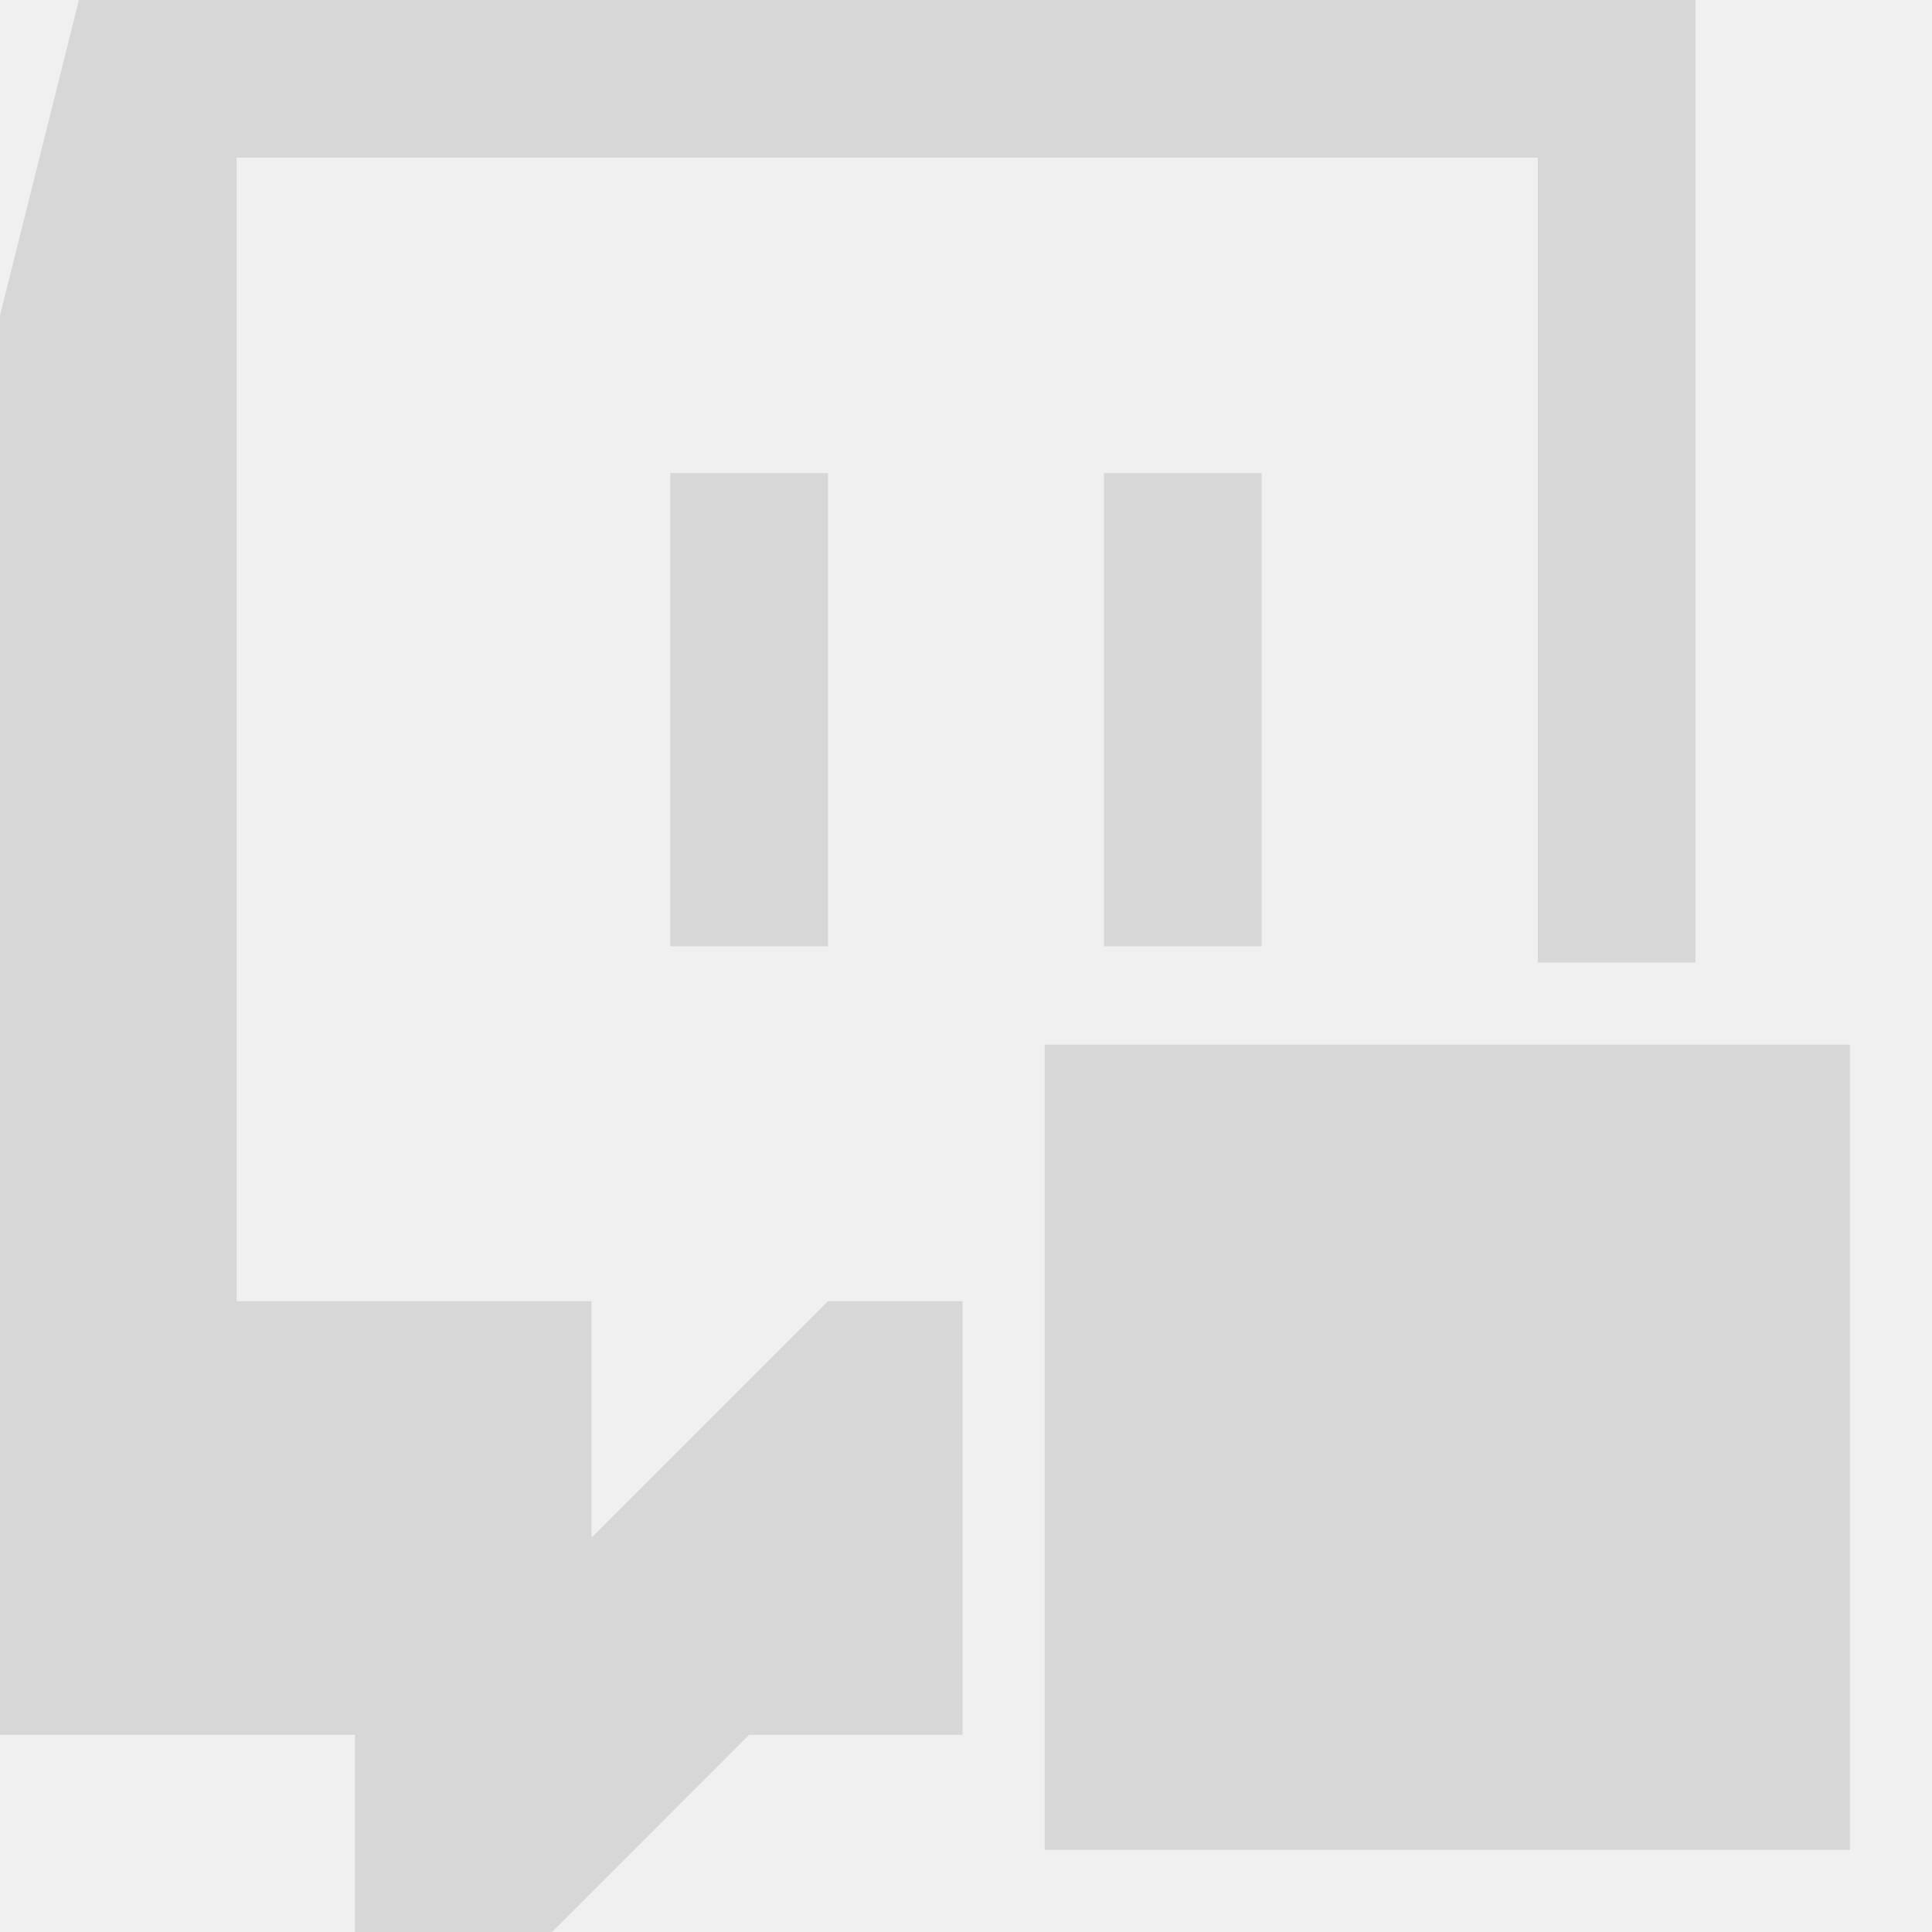
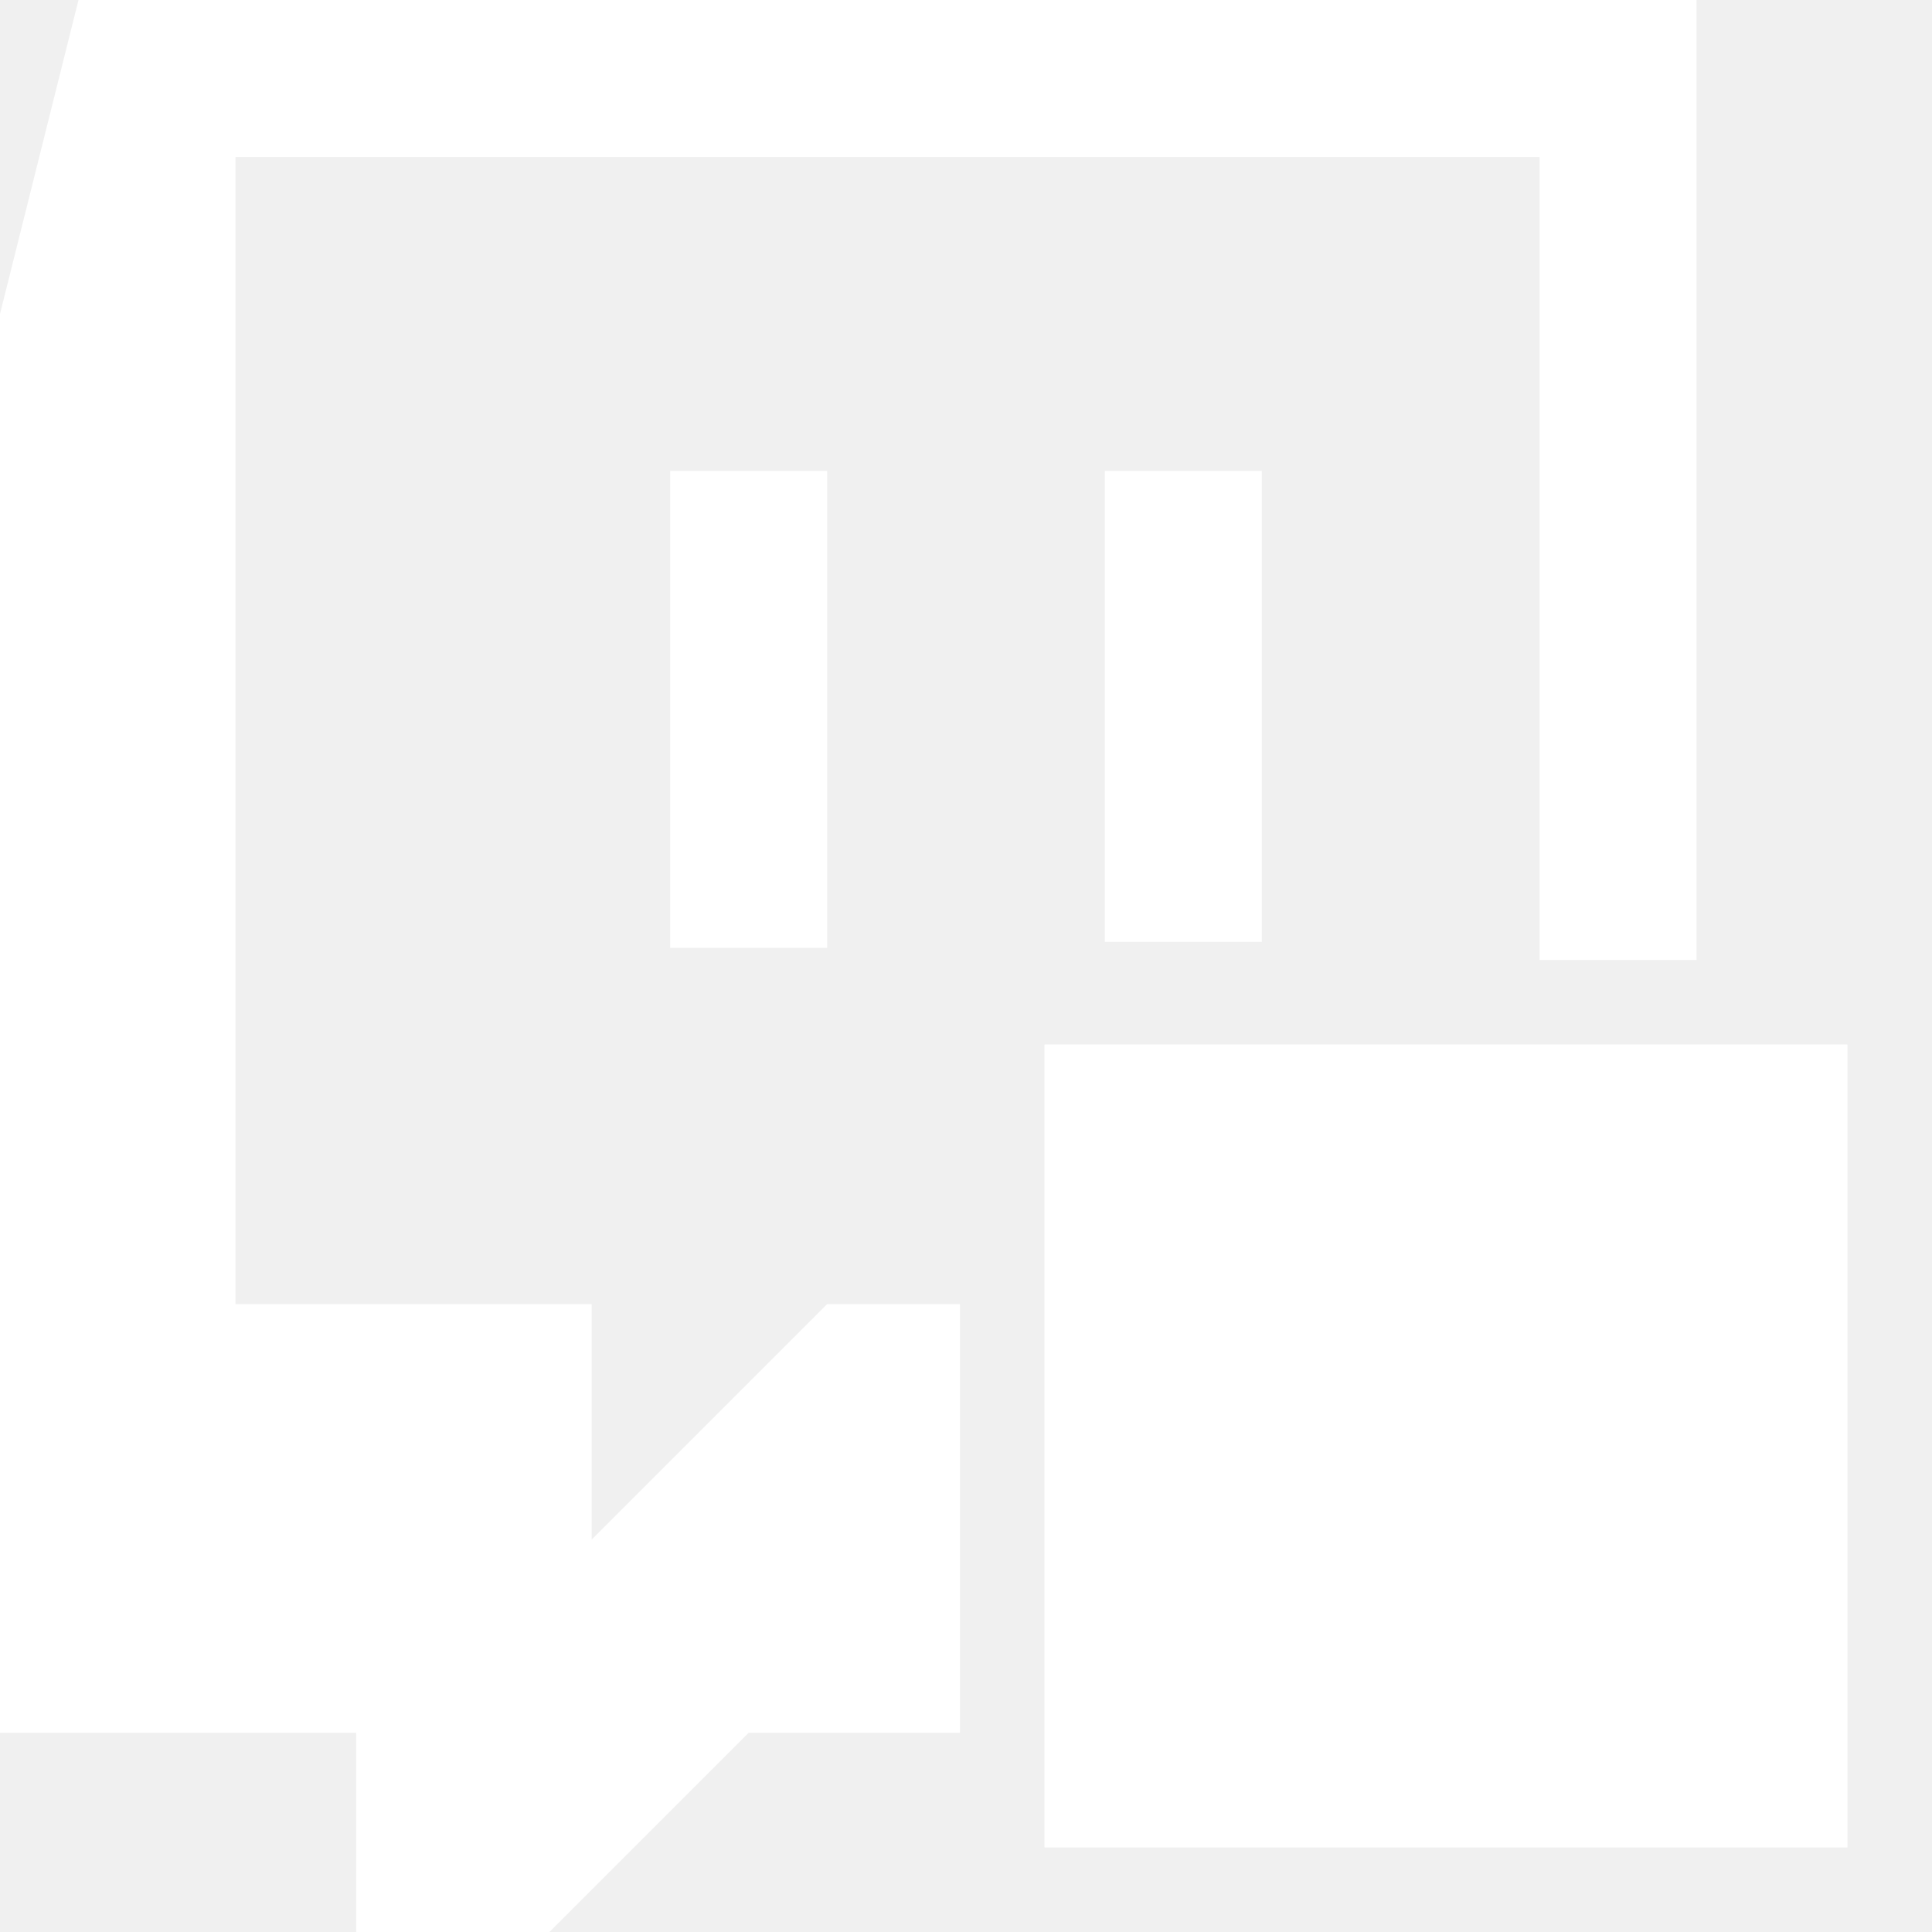
- <svg xmlns="http://www.w3.org/2000/svg" xmlns:xlink="http://www.w3.org/1999/xlink" width="32" height="32" id="svg2424" version="1.0">
-   <defs id="defs2426">
-     <linearGradient gradientUnits="userSpaceOnUse" id="path1082_2_" y2="129.347" x2="112.499" y1="6.137" x1="112.499" gradientTransform="translate(287,-83)">
-       <stop id="stop193" offset="0" style="stop-color:#ffffff;stop-opacity:0" />
-       <stop id="stop195" offset="1" style="stop-color:#ffffff;stop-opacity:0.275;" />
-       <midPointStop id="midPointStop197" style="stop-color:#FFFFFF" offset="0" />
-       <midPointStop id="midPointStop199" style="stop-color:#FFFFFF" offset="0.5" />
-       <midPointStop id="midPointStop201" style="stop-color:#000000" offset="1" />
-     </linearGradient>
-     <linearGradient id="linearGradient3388">
-       <stop style="stop-color:#000000;stop-opacity:0;" offset="0" id="stop3390" />
-       <stop style="stop-color:#000000;stop-opacity:0.371;" offset="1" id="stop3392" />
-     </linearGradient>
-     <linearGradient id="linearGradient4346">
-       <stop style="stop-color:#00bdec;stop-opacity:1" offset="0" id="stop4348" />
-       <stop style="stop-color:#40bfde;stop-opacity:1" offset="1" id="stop4350" />
-     </linearGradient>
-     <linearGradient xlink:href="#linearGradient4346" id="linearGradient4352" x1="400.614" y1="634.151" x2="616.486" y2="666.978" gradientUnits="userSpaceOnUse" />
-     <linearGradient id="linearGradient5323">
-       <stop style="stop-color:#6e6e6e;stop-opacity:1" offset="0" id="stop5325" />
-       <stop style="stop-color:#4d4d4d;stop-opacity:1" offset="1" id="stop5327" />
-     </linearGradient>
-     <linearGradient xlink:href="#linearGradient5323" id="linearGradient5329" x1="291.836" y1="238.082" x2="650.814" y2="348.969" gradientUnits="userSpaceOnUse" />
-     <linearGradient xlink:href="#path1082_2_" id="linearGradient2216" gradientUnits="userSpaceOnUse" gradientTransform="matrix(-0.3937741,0,0,0.393752,978.3497,416.9815)" x1="541.335" y1="104.507" x2="606.912" y2="303.14" />
-     <linearGradient gradientUnits="userSpaceOnUse" y2="666.978" x2="616.486" y1="634.151" x1="400.614" id="linearGradient4255" xlink:href="#linearGradient4346" />
-     <linearGradient gradientUnits="userSpaceOnUse" y2="348.969" x2="650.814" y1="238.082" x1="291.836" id="linearGradient4257" xlink:href="#linearGradient5323" />
-     <linearGradient y2="303.14" x2="606.912" y1="104.507" x1="541.335" gradientTransform="matrix(-0.3937741,0,0,0.393752,978.3497,416.9815)" gradientUnits="userSpaceOnUse" id="linearGradient4259" xlink:href="#path1082_2_" />
-     <linearGradient xlink:href="#linearGradient4346" id="linearGradient4175" x1="400.614" y1="634.151" x2="616.486" y2="666.978" gradientUnits="userSpaceOnUse" />
-     <linearGradient xlink:href="#linearGradient5323" id="linearGradient4177" x1="291.836" y1="238.082" x2="650.814" y2="348.969" gradientUnits="userSpaceOnUse" />
-     <linearGradient xlink:href="#path1082_2_" id="linearGradient4179" gradientUnits="userSpaceOnUse" gradientTransform="matrix(-0.3937741,0,0,0.393752,978.3497,416.9815)" x1="541.335" y1="104.507" x2="606.912" y2="303.14" />
-     <linearGradient xlink:href="#linearGradient4346" id="linearGradient4178" x1="400.614" y1="634.151" x2="616.486" y2="666.978" gradientUnits="userSpaceOnUse" />
-     <linearGradient xlink:href="#linearGradient5323" id="linearGradient4180" x1="291.836" y1="238.082" x2="650.814" y2="348.969" gradientUnits="userSpaceOnUse" />
-     <linearGradient xlink:href="#path1082_2_" id="linearGradient4182" gradientUnits="userSpaceOnUse" gradientTransform="matrix(-0.3937741,0,0,0.393752,978.3497,416.9815)" x1="541.335" y1="104.507" x2="606.912" y2="303.14" />
-     <linearGradient xlink:href="#linearGradient4346" id="linearGradient4218" x1="400.614" y1="634.151" x2="616.486" y2="666.978" gradientUnits="userSpaceOnUse" />
-     <linearGradient xlink:href="#linearGradient5323" id="linearGradient4220" x1="291.836" y1="238.082" x2="650.814" y2="348.969" gradientUnits="userSpaceOnUse" />
-     <linearGradient xlink:href="#path1082_2_" id="linearGradient4222" gradientUnits="userSpaceOnUse" gradientTransform="matrix(-0.3937741,0,0,0.393752,978.3497,416.9815)" x1="541.335" y1="104.507" x2="606.912" y2="303.14" />
-     <linearGradient gradientUnits="userSpaceOnUse" y2="666.978" x2="616.486" y1="634.151" x1="400.614" id="linearGradient4224" xlink:href="#linearGradient4346" />
-     <linearGradient gradientUnits="userSpaceOnUse" y2="348.969" x2="650.814" y1="238.082" x1="291.836" id="linearGradient4226" xlink:href="#linearGradient5323" />
-     <linearGradient y2="303.14" x2="606.912" y1="104.507" x1="541.335" gradientTransform="matrix(-0.3937741,0,0,0.393752,978.3497,416.9815)" gradientUnits="userSpaceOnUse" id="linearGradient4228" xlink:href="#path1082_2_" />
-     <linearGradient gradientUnits="userSpaceOnUse" y2="666.978" x2="616.486" y1="634.151" x1="400.614" id="linearGradient4230" xlink:href="#linearGradient4346" />
-     <linearGradient gradientUnits="userSpaceOnUse" y2="348.969" x2="650.814" y1="238.082" x1="291.836" id="linearGradient4232" xlink:href="#linearGradient5323" />
-     <linearGradient y2="303.14" x2="606.912" y1="104.507" x1="541.335" gradientTransform="matrix(-0.3937741,0,0,0.393752,978.3497,416.9815)" gradientUnits="userSpaceOnUse" id="linearGradient4234" xlink:href="#path1082_2_" />
-     <linearGradient gradientUnits="userSpaceOnUse" y2="666.978" x2="616.486" y1="634.151" x1="400.614" id="linearGradient4237" xlink:href="#linearGradient4346" />
-     <linearGradient gradientUnits="userSpaceOnUse" y2="348.969" x2="650.814" y1="238.082" x1="291.836" id="linearGradient4239" xlink:href="#linearGradient5323" />
-     <linearGradient y2="303.14" x2="606.912" y1="104.507" x1="541.335" gradientTransform="matrix(-0.3937741,0,0,0.393752,978.3497,416.9815)" gradientUnits="userSpaceOnUse" id="linearGradient4241" xlink:href="#path1082_2_" />
-     <linearGradient xlink:href="#linearGradient4346" id="linearGradient4243" x1="400.614" y1="634.151" x2="616.486" y2="666.978" gradientUnits="userSpaceOnUse" />
-     <linearGradient xlink:href="#linearGradient5323" id="linearGradient4245" x1="291.836" y1="238.082" x2="650.814" y2="348.969" gradientUnits="userSpaceOnUse" />
-     <linearGradient xlink:href="#path1082_2_" id="linearGradient4247" gradientUnits="userSpaceOnUse" gradientTransform="matrix(-0.3937741,0,0,0.393752,978.3497,416.9815)" x1="541.335" y1="104.507" x2="606.912" y2="303.14" />
-     <linearGradient gradientUnits="userSpaceOnUse" y2="666.978" x2="616.486" y1="634.151" x1="400.614" id="linearGradient4249" xlink:href="#linearGradient4346" />
-     <linearGradient gradientUnits="userSpaceOnUse" y2="348.969" x2="650.814" y1="238.082" x1="291.836" id="linearGradient4251" xlink:href="#linearGradient5323" />
-     <linearGradient y2="303.14" x2="606.912" y1="104.507" x1="541.335" gradientTransform="matrix(-0.3937741,0,0,0.393752,978.3497,416.9815)" gradientUnits="userSpaceOnUse" id="linearGradient4253" xlink:href="#path1082_2_" />
-     <linearGradient gradientUnits="userSpaceOnUse" y2="666.978" x2="616.486" y1="634.151" x1="400.614" id="linearGradient4256" xlink:href="#linearGradient4346" />
-     <linearGradient gradientUnits="userSpaceOnUse" y2="348.969" x2="650.814" y1="238.082" x1="291.836" id="linearGradient4258" xlink:href="#linearGradient5323" />
-     <linearGradient y2="303.14" x2="606.912" y1="104.507" x1="541.335" gradientTransform="matrix(-0.3937741,0,0,0.393752,978.3497,416.9815)" gradientUnits="userSpaceOnUse" id="linearGradient4260" xlink:href="#path1082_2_" />
-     <linearGradient gradientUnits="userSpaceOnUse" y2="666.978" x2="616.486" y1="634.151" x1="400.614" id="linearGradient4262" xlink:href="#linearGradient4346" />
-     <linearGradient gradientUnits="userSpaceOnUse" y2="348.969" x2="650.814" y1="238.082" x1="291.836" id="linearGradient4264" xlink:href="#linearGradient5323" />
-     <linearGradient y2="303.14" x2="606.912" y1="104.507" x1="541.335" gradientTransform="matrix(-0.3937741,0,0,0.393752,978.3497,416.9815)" gradientUnits="userSpaceOnUse" id="linearGradient4266" xlink:href="#path1082_2_" />
-     <linearGradient xlink:href="#linearGradient4346" id="linearGradient4268" x1="400.614" y1="634.151" x2="616.486" y2="666.978" gradientUnits="userSpaceOnUse" />
-     <linearGradient xlink:href="#linearGradient5323" id="linearGradient4270" x1="291.836" y1="238.082" x2="650.814" y2="348.969" gradientUnits="userSpaceOnUse" />
-     <linearGradient xlink:href="#path1082_2_" id="linearGradient4272" gradientUnits="userSpaceOnUse" gradientTransform="matrix(-0.3937741,0,0,0.393752,978.3497,416.9815)" x1="541.335" y1="104.507" x2="606.912" y2="303.14" />
-     <linearGradient xlink:href="#linearGradient4346" id="linearGradient4274" x1="400.614" y1="634.151" x2="616.486" y2="666.978" gradientUnits="userSpaceOnUse" />
-     <linearGradient xlink:href="#linearGradient5323" id="linearGradient4276" x1="291.836" y1="238.082" x2="650.814" y2="348.969" gradientUnits="userSpaceOnUse" />
-     <linearGradient xlink:href="#path1082_2_" id="linearGradient4278" gradientUnits="userSpaceOnUse" gradientTransform="matrix(-0.3937741,0,0,0.393752,978.3497,416.9815)" x1="541.335" y1="104.507" x2="606.912" y2="303.14" />
-     <linearGradient gradientUnits="userSpaceOnUse" y2="666.978" x2="616.486" y1="634.151" x1="400.614" id="linearGradient4342" xlink:href="#linearGradient4346" />
-     <linearGradient gradientUnits="userSpaceOnUse" y2="348.969" x2="650.814" y1="238.082" x1="291.836" id="linearGradient4344" xlink:href="#linearGradient5323" />
-     <linearGradient y2="303.14" x2="606.912" y1="104.507" x1="541.335" gradientTransform="matrix(-0.3937741,0,0,0.393752,978.3497,416.9815)" gradientUnits="userSpaceOnUse" id="linearGradient4347" xlink:href="#path1082_2_" />
-     <linearGradient xlink:href="#linearGradient4346" id="linearGradient4349" x1="400.614" y1="634.151" x2="616.486" y2="666.978" gradientUnits="userSpaceOnUse" />
-     <linearGradient xlink:href="#linearGradient5323" id="linearGradient4351" x1="291.836" y1="238.082" x2="650.814" y2="348.969" gradientUnits="userSpaceOnUse" />
-     <linearGradient xlink:href="#path1082_2_" id="linearGradient4353" gradientUnits="userSpaceOnUse" gradientTransform="matrix(-0.3937741,0,0,0.393752,978.3497,416.9815)" x1="541.335" y1="104.507" x2="606.912" y2="303.14" />
-     <linearGradient gradientUnits="userSpaceOnUse" y2="666.978" x2="616.486" y1="634.151" x1="400.614" id="linearGradient4355" xlink:href="#linearGradient4346" />
-     <linearGradient gradientUnits="userSpaceOnUse" y2="348.969" x2="650.814" y1="238.082" x1="291.836" id="linearGradient4357" xlink:href="#linearGradient5323" />
-     <linearGradient y2="303.14" x2="606.912" y1="104.507" x1="541.335" gradientTransform="matrix(-0.3937741,0,0,0.393752,978.3497,416.9815)" gradientUnits="userSpaceOnUse" id="linearGradient4359" xlink:href="#path1082_2_" />
-     <linearGradient gradientUnits="userSpaceOnUse" y2="666.978" x2="616.486" y1="634.151" x1="400.614" id="linearGradient4361" xlink:href="#linearGradient4346" />
-     <linearGradient gradientUnits="userSpaceOnUse" y2="348.969" x2="650.814" y1="238.082" x1="291.836" id="linearGradient4363" xlink:href="#linearGradient5323" />
-     <linearGradient y2="303.14" x2="606.912" y1="104.507" x1="541.335" gradientTransform="matrix(-0.3937741,0,0,0.393752,978.3497,416.9815)" gradientUnits="userSpaceOnUse" id="linearGradient4365" xlink:href="#path1082_2_" />
-     <linearGradient gradientUnits="userSpaceOnUse" y2="666.978" x2="616.486" y1="634.151" x1="400.614" id="linearGradient4367" xlink:href="#linearGradient4346" />
-     <linearGradient gradientUnits="userSpaceOnUse" y2="348.969" x2="650.814" y1="238.082" x1="291.836" id="linearGradient4369" xlink:href="#linearGradient5323" />
-     <linearGradient y2="303.14" x2="606.912" y1="104.507" x1="541.335" gradientTransform="matrix(-0.3937741,0,0,0.393752,978.3497,416.9815)" gradientUnits="userSpaceOnUse" id="linearGradient4371" xlink:href="#path1082_2_" />
-     <linearGradient xlink:href="#linearGradient4346" id="linearGradient4373" x1="400.614" y1="634.151" x2="616.486" y2="666.978" gradientUnits="userSpaceOnUse" />
-     <linearGradient xlink:href="#linearGradient5323" id="linearGradient4375" x1="291.836" y1="238.082" x2="650.814" y2="348.969" gradientUnits="userSpaceOnUse" />
-     <linearGradient xlink:href="#path1082_2_" id="linearGradient4377" gradientUnits="userSpaceOnUse" gradientTransform="matrix(-0.3937741,0,0,0.393752,978.3497,416.9815)" x1="541.335" y1="104.507" x2="606.912" y2="303.14" />
-     <linearGradient xlink:href="#linearGradient4346" id="linearGradient4379" x1="400.614" y1="634.151" x2="616.486" y2="666.978" gradientUnits="userSpaceOnUse" />
-     <linearGradient xlink:href="#linearGradient5323" id="linearGradient4381" x1="291.836" y1="238.082" x2="650.814" y2="348.969" gradientUnits="userSpaceOnUse" />
-     <linearGradient xlink:href="#path1082_2_" id="linearGradient4383" gradientUnits="userSpaceOnUse" gradientTransform="matrix(-0.3937741,0,0,0.393752,978.3497,416.9815)" x1="541.335" y1="104.507" x2="606.912" y2="303.14" />
-     <linearGradient xlink:href="#linearGradient4346" id="linearGradient4385" x1="400.614" y1="634.151" x2="616.486" y2="666.978" gradientUnits="userSpaceOnUse" />
-     <linearGradient xlink:href="#linearGradient5323" id="linearGradient4387" x1="291.836" y1="238.082" x2="650.814" y2="348.969" gradientUnits="userSpaceOnUse" />
-     <linearGradient xlink:href="#path1082_2_" id="linearGradient4389" gradientUnits="userSpaceOnUse" gradientTransform="matrix(-0.3937741,0,0,0.393752,978.3497,416.9815)" x1="541.335" y1="104.507" x2="606.912" y2="303.14" />
-     <linearGradient gradientUnits="userSpaceOnUse" y2="666.978" x2="616.486" y1="634.151" x1="400.614" id="linearGradient4391" xlink:href="#linearGradient4346" />
-     <linearGradient gradientUnits="userSpaceOnUse" y2="348.969" x2="650.814" y1="238.082" x1="291.836" id="linearGradient4393" xlink:href="#linearGradient5323" />
-     <linearGradient y2="303.14" x2="606.912" y1="104.507" x1="541.335" gradientTransform="matrix(-0.3937741,0,0,0.393752,978.3497,416.9815)" gradientUnits="userSpaceOnUse" id="linearGradient4395" xlink:href="#path1082_2_" />
-     <linearGradient gradientUnits="userSpaceOnUse" y2="666.978" x2="616.486" y1="634.151" x1="400.614" id="linearGradient4397" xlink:href="#linearGradient4346" />
-     <linearGradient gradientUnits="userSpaceOnUse" y2="348.969" x2="650.814" y1="238.082" x1="291.836" id="linearGradient4399" xlink:href="#linearGradient5323" />
-     <linearGradient y2="303.14" x2="606.912" y1="104.507" x1="541.335" gradientTransform="matrix(-0.3937741,0,0,0.393752,978.3497,416.9815)" gradientUnits="userSpaceOnUse" id="linearGradient4401" xlink:href="#path1082_2_" />
-   </defs>
-   <g id="layer1" transform="translate(-309.5178,-259.6012)">
-     <path style="fill:#bdbdbd;fill-opacity:0.502;fill-rule:evenodd;stroke:none" d="M 1.307 0 L 0 5.225 L 0 28.734 L 5.879 28.734 L 5.879 32 L 9.143 32 L 12.408 28.734 L 15.943 28.734 L 15.943 21.551 L 13.715 21.551 L 9.797 25.469 L 9.797 21.551 L 3.92 21.551 L 3.92 2.611 L 25.471 2.611 L 25.471 15.943 L 28.082 15.943 L 28.082 0 L 1.307 0 z " transform="translate(309.5178,259.6012)" id="path2997" />
-     <path d="m 320.62,275.275 2.612,0 0,-7.838 -2.612,0 0,7.838 z m 7.183,0 2.612,0 0,-7.838 -2.612,0 0,7.838 z" style="fill:#bdbdbd;fill-opacity:0.502;fill-rule:evenodd;stroke:none" id="path2999" />
-     <rect style="fill:#bdbdbd;fill-opacity:0.502" id="rect4434" width="13.337" height="13.337" x="326.821" y="276.904" />
+ <svg xmlns="http://www.w3.org/2000/svg" version="1.2" viewBox="0 0 32 32" width="32" height="32">
+   <style>
+ 		.s0 { fill: #ffffff } 
+ 	</style>
+   <g id="layer1">
+     <path id="path2997" fill-rule="evenodd" class="s0" d="m1.3 0l-1.3 5.2v23.5h5.9v3.3h3.2l3.3-3.3h3.5v-7.1h-2.2l-3.9 3.9v-3.9h-5.9v-19h21.6v13.3h2.6v-15.9z" />
+     <path id="path2999" fill-rule="evenodd" class="s0" d="m11.1 7.8h2.6v7.9h-2.6zm7.2 0h2.6v7.8h-2.6z" />
+     <path id="rect4434" class="s0" d="m17.3 17.3h13.3v13.3h-13.3z" />
  </g>
</svg>
